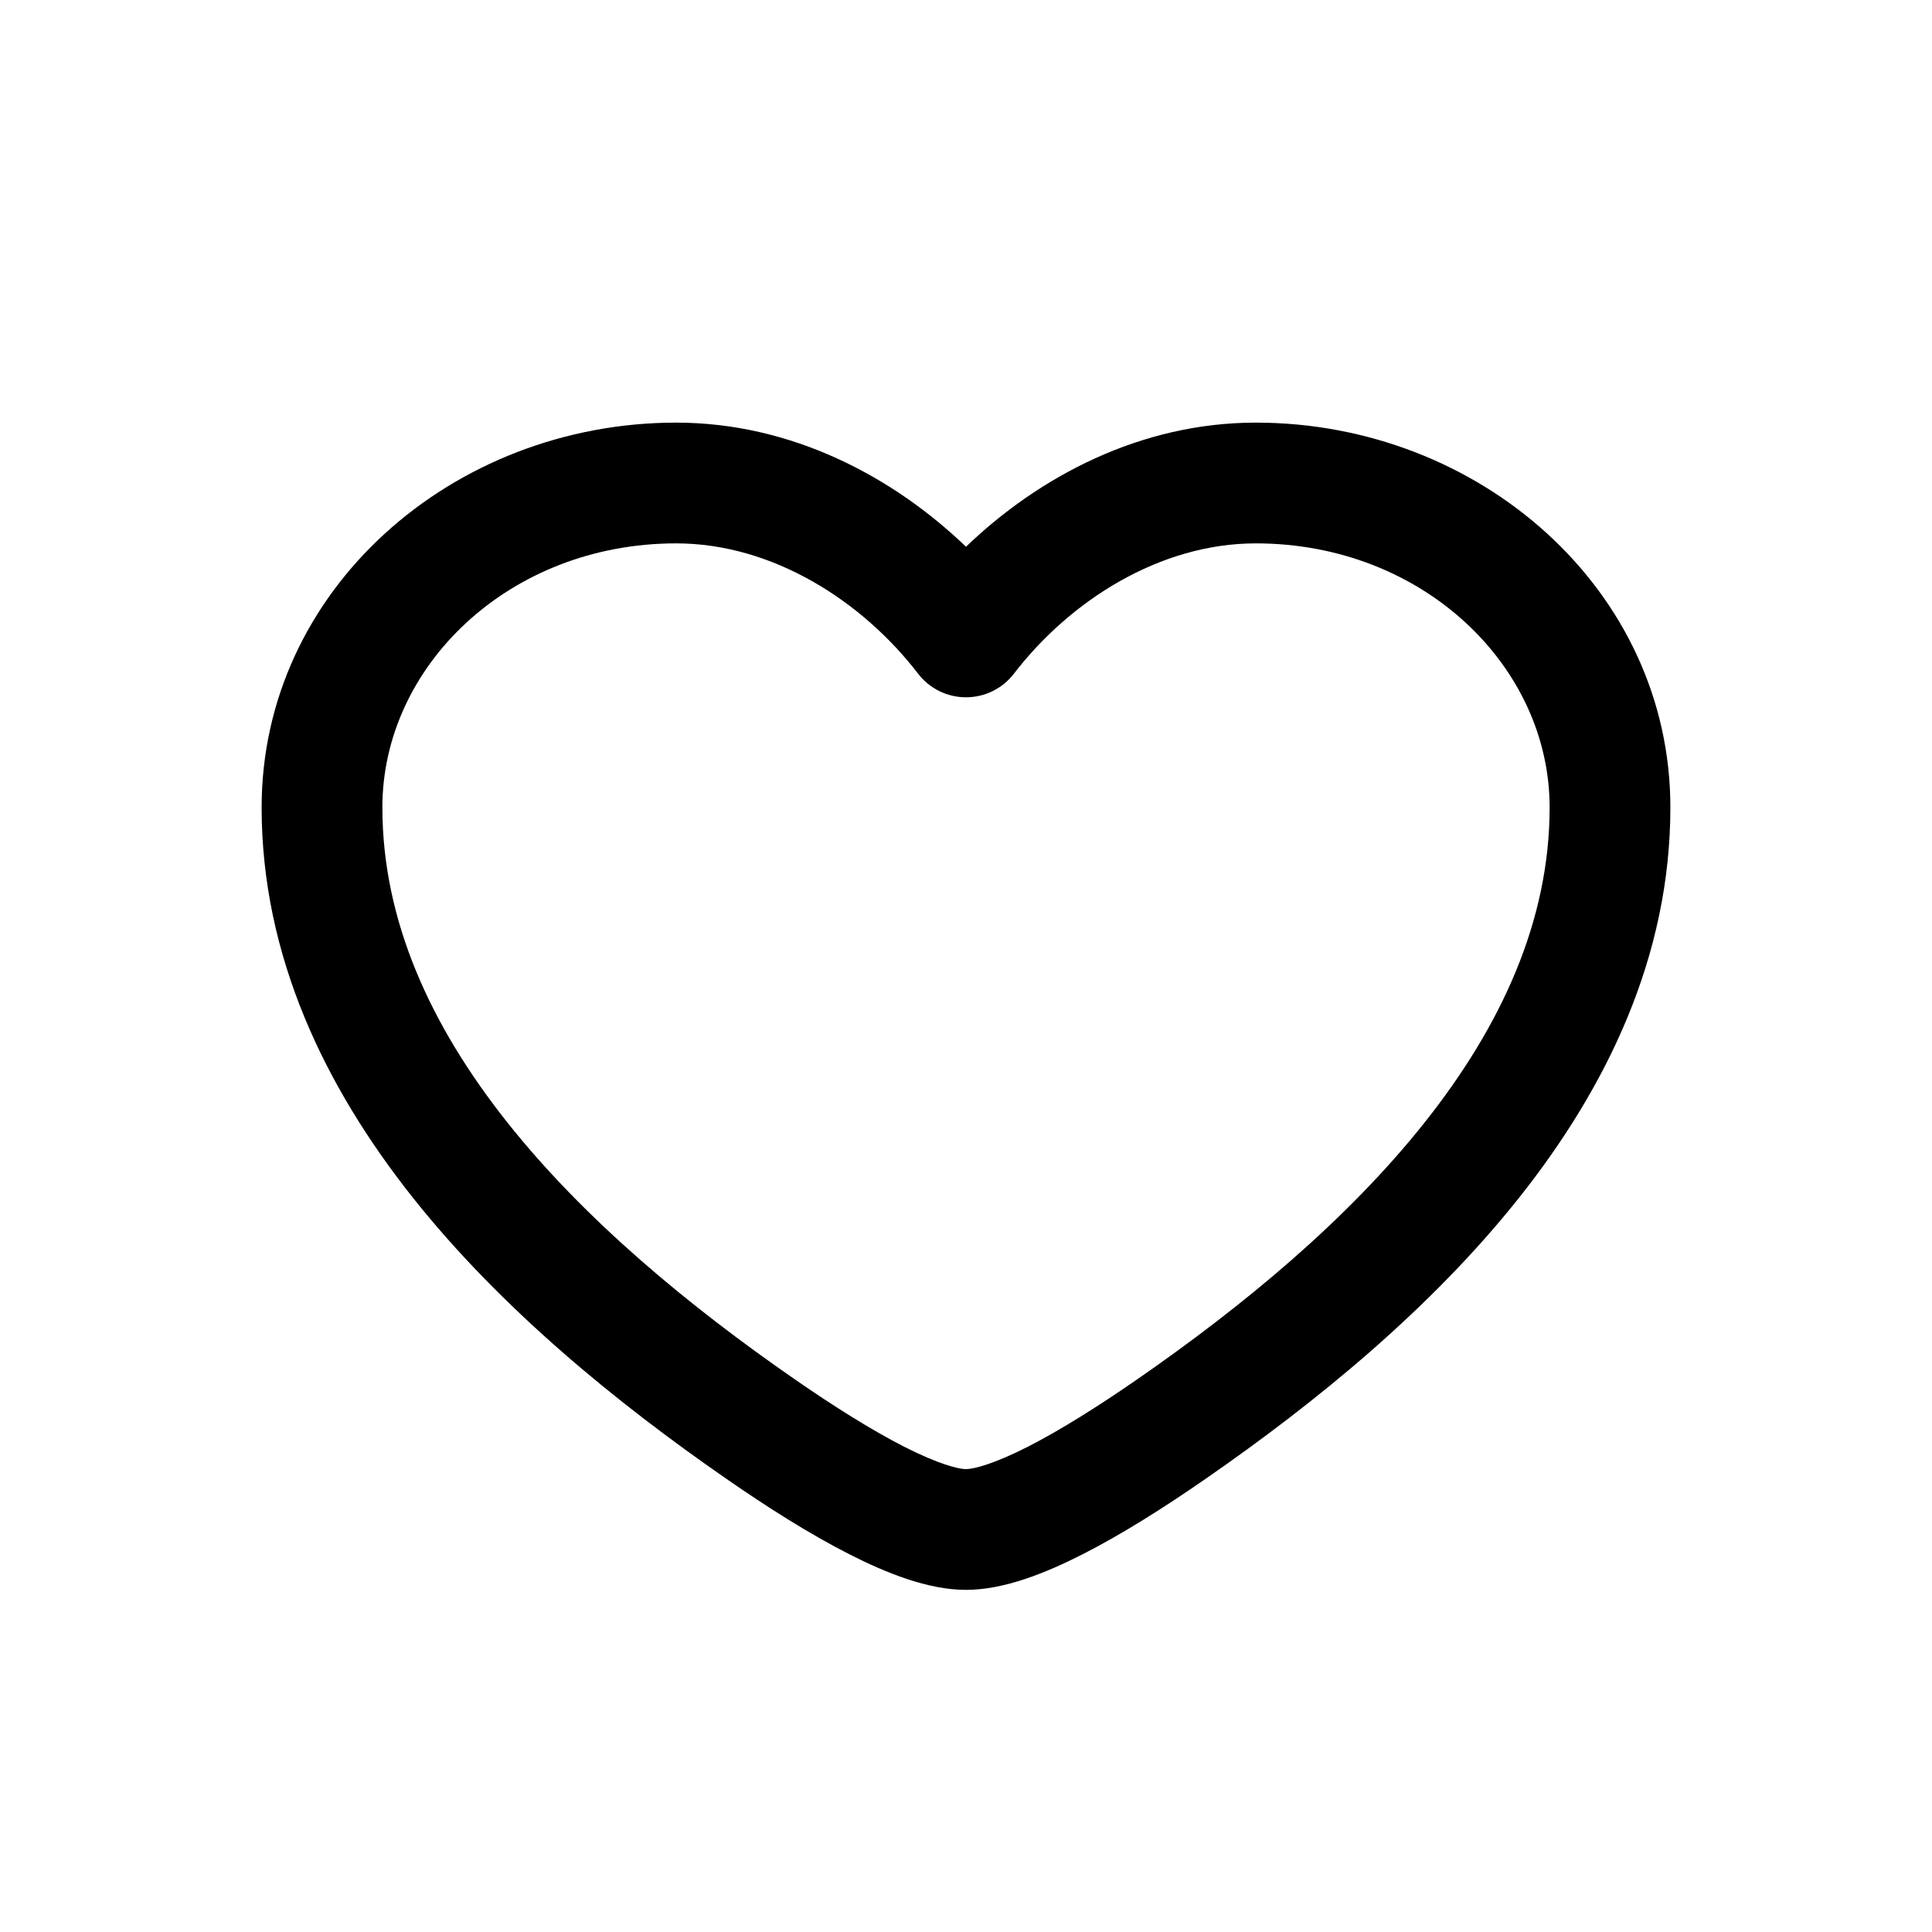
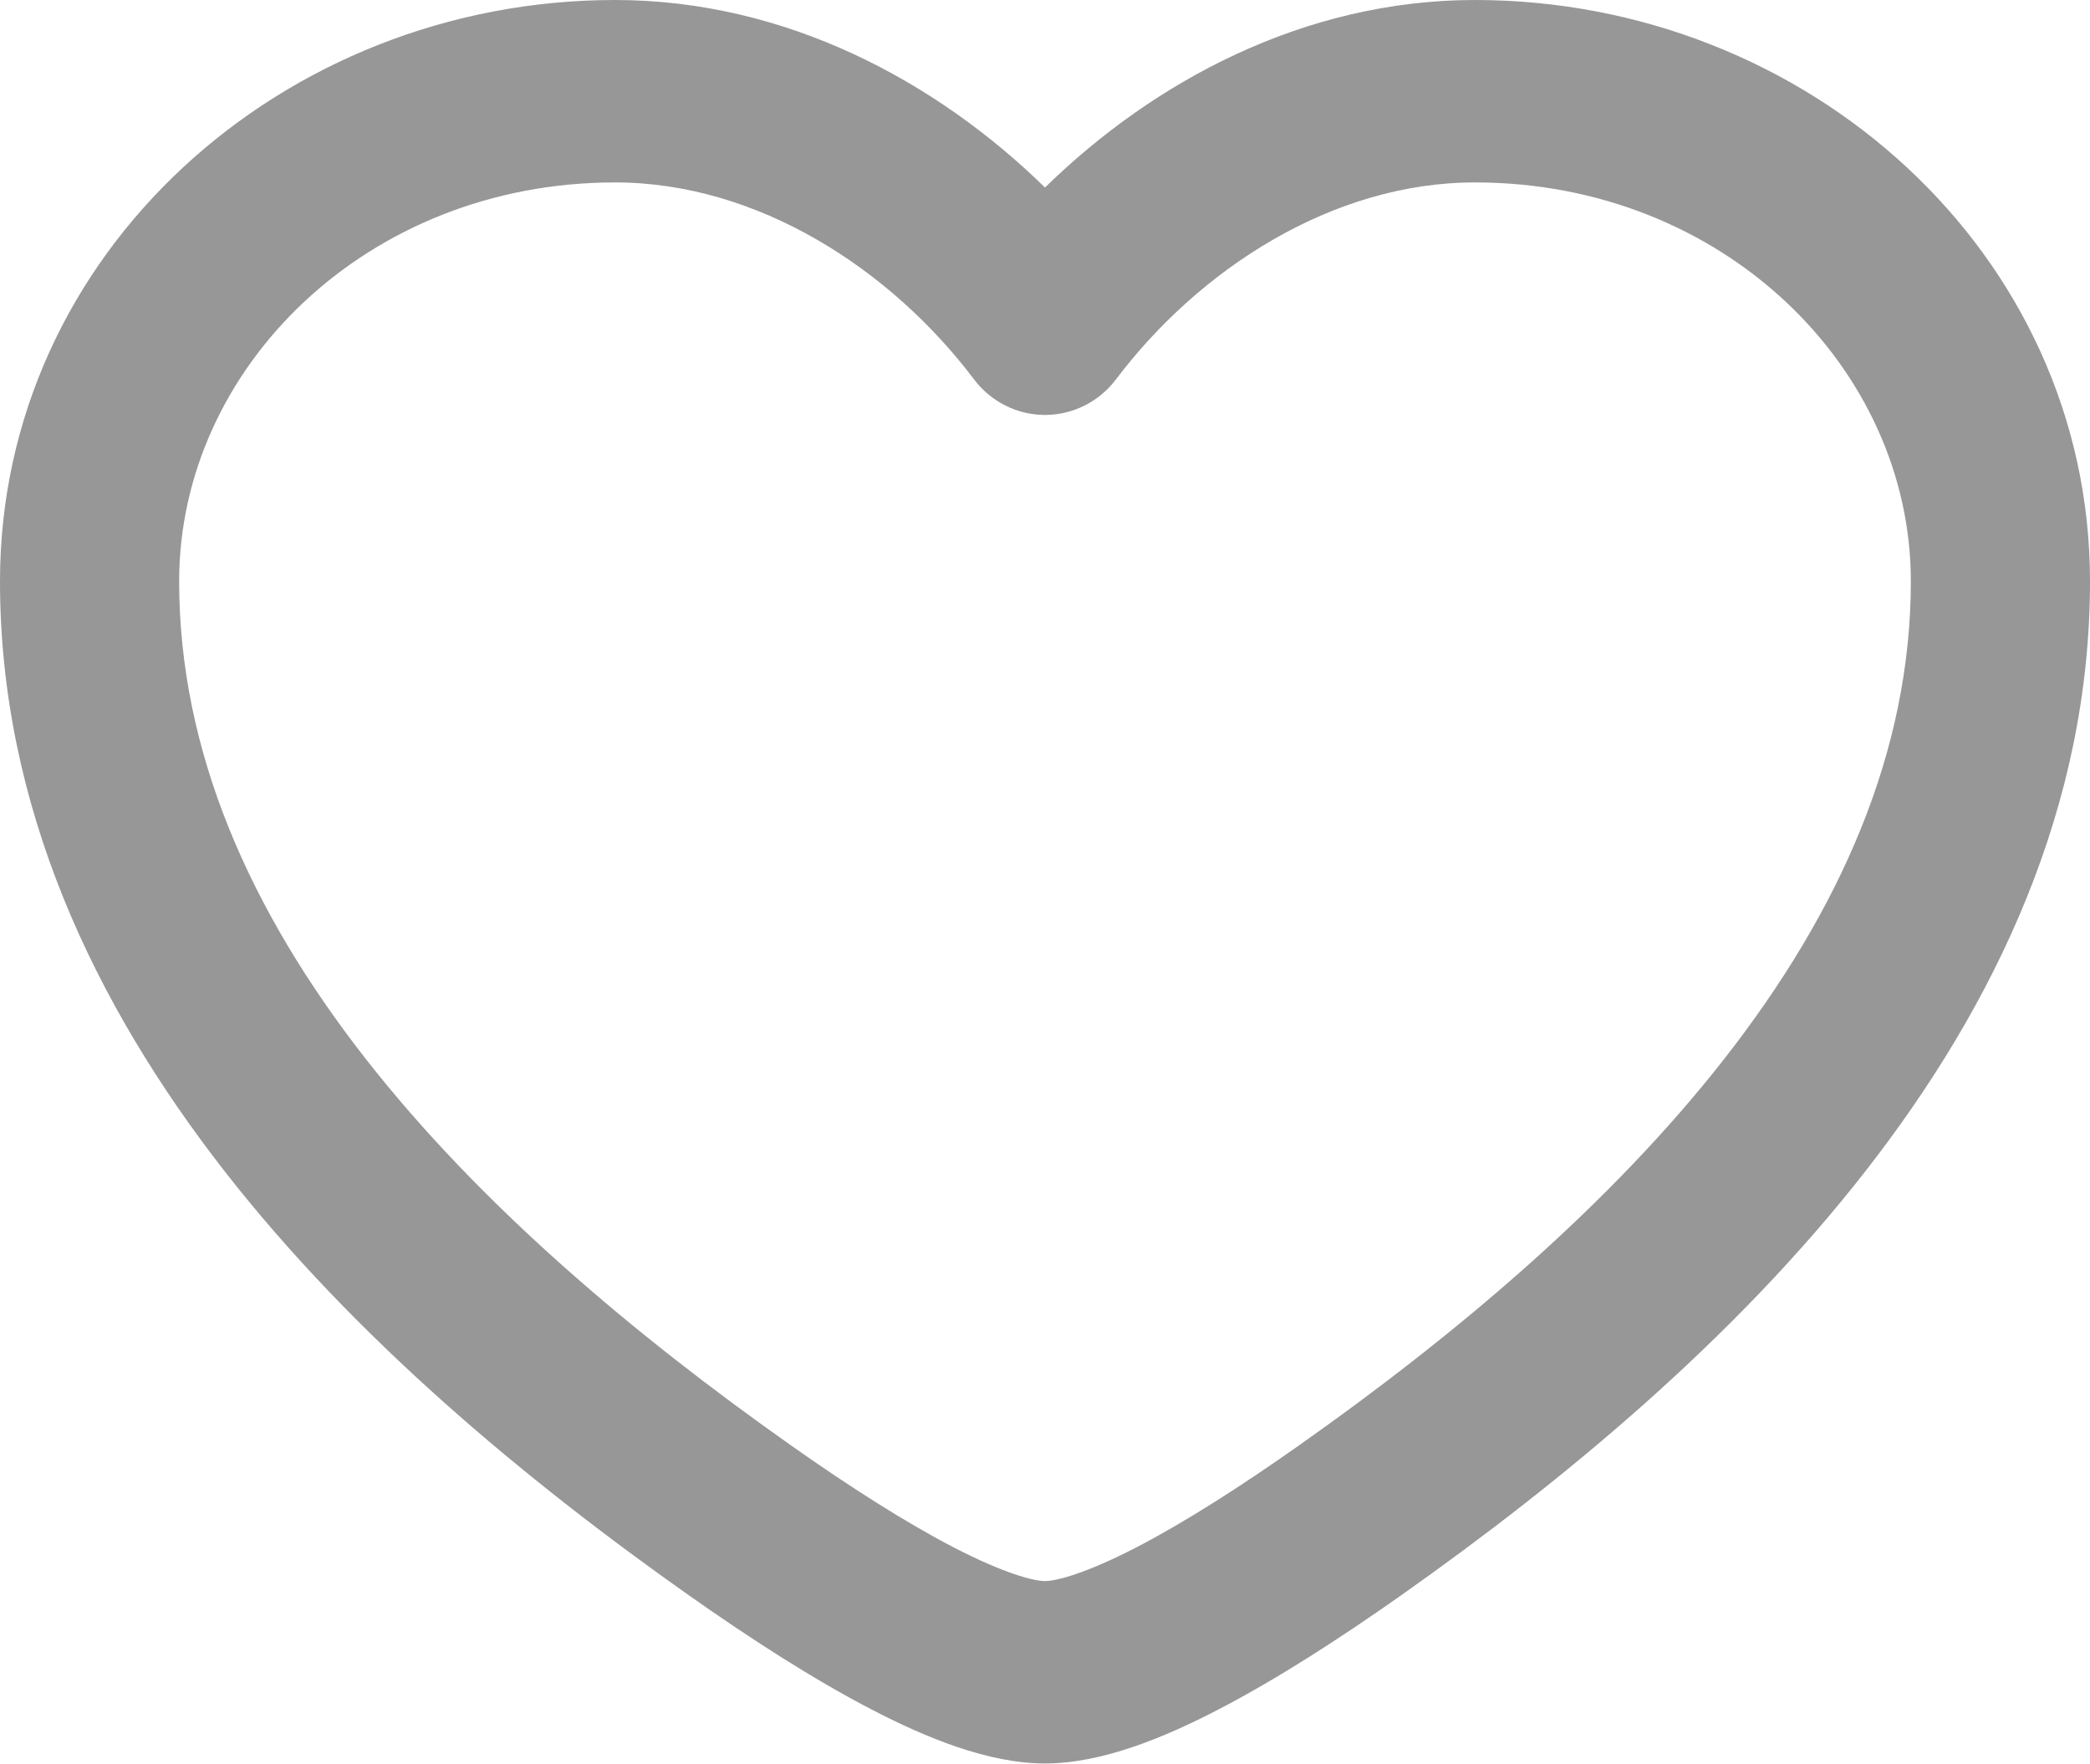
- <svg xmlns="http://www.w3.org/2000/svg" width="24" height="24" viewBox="0 0 24 24" fill="none">
-   <path fill-rule="evenodd" clip-rule="evenodd" d="M3.25 10.03C3.25 7.329 5.619 5.25 8.4 5.25C9.833 5.25 11.095 5.922 12 6.792C12.905 5.922 14.166 5.25 15.6 5.25C18.381 5.25 20.75 7.329 20.75 10.03C20.75 11.88 19.961 13.506 18.868 14.882C17.777 16.254 16.35 17.419 14.983 18.366C14.461 18.728 13.934 19.061 13.45 19.307C12.996 19.538 12.475 19.75 12 19.75C11.525 19.75 11.004 19.538 10.55 19.307C10.066 19.061 9.538 18.728 9.017 18.366C7.65 17.419 6.223 16.254 5.132 14.882C4.039 13.506 3.25 11.88 3.25 10.03ZM8.4 6.75C6.321 6.75 4.75 8.279 4.75 10.03C4.75 11.433 5.346 12.74 6.306 13.948C7.268 15.159 8.563 16.227 9.871 17.133C10.366 17.476 10.832 17.767 11.23 17.971C11.659 18.189 11.907 18.25 12 18.25C12.093 18.25 12.341 18.189 12.77 17.971C13.168 17.767 13.634 17.476 14.129 17.133C15.437 16.227 16.732 15.159 17.694 13.948C18.654 12.74 19.25 11.433 19.25 10.03C19.25 8.279 17.679 6.75 15.6 6.75C14.406 6.75 13.291 7.463 12.595 8.369C12.453 8.554 12.233 8.662 12 8.662C11.767 8.662 11.547 8.554 11.405 8.369C10.709 7.463 9.594 6.75 8.4 6.75Z" fill="black" />
+ <svg xmlns="http://www.w3.org/2000/svg" width="32" height="27" viewBox="0 0 32 27" fill="none">
+   <path id="Icon" fill-rule="evenodd" clip-rule="evenodd" d="M0 8.9C0 3.872 4.332 0 9.417 0C12.038 0 14.345 1.252 16 2.871C17.655 1.252 19.962 0 22.583 0C27.668 0 32 3.872 32 8.9C32 12.345 30.558 15.374 28.559 17.935C26.564 20.491 23.954 22.66 21.456 24.423C20.501 25.096 19.536 25.717 18.652 26.175C17.822 26.606 16.868 27 16 27C15.132 27 14.178 26.606 13.348 26.175C12.464 25.717 11.499 25.096 10.544 24.423C8.046 22.66 5.436 20.491 3.441 17.935C1.443 15.374 0 12.345 0 8.9ZM9.417 2.793C5.615 2.793 2.743 5.64 2.743 8.9C2.743 11.514 3.832 13.947 5.588 16.197C7.348 18.451 9.715 20.44 12.107 22.127C13.011 22.765 13.864 23.308 14.593 23.687C15.376 24.093 15.829 24.207 16 24.207C16.171 24.207 16.624 24.093 17.407 23.687C18.136 23.308 18.989 22.765 19.893 22.127C22.285 20.44 24.652 18.451 26.412 16.197C28.168 13.947 29.257 11.514 29.257 8.9C29.257 5.64 26.385 2.793 22.583 2.793C20.399 2.793 18.36 4.122 17.087 5.808C16.828 6.151 16.426 6.353 16 6.353C15.574 6.353 15.172 6.151 14.913 5.808C13.64 4.122 11.601 2.793 9.417 2.793Z" fill="#979797" />
</svg>
